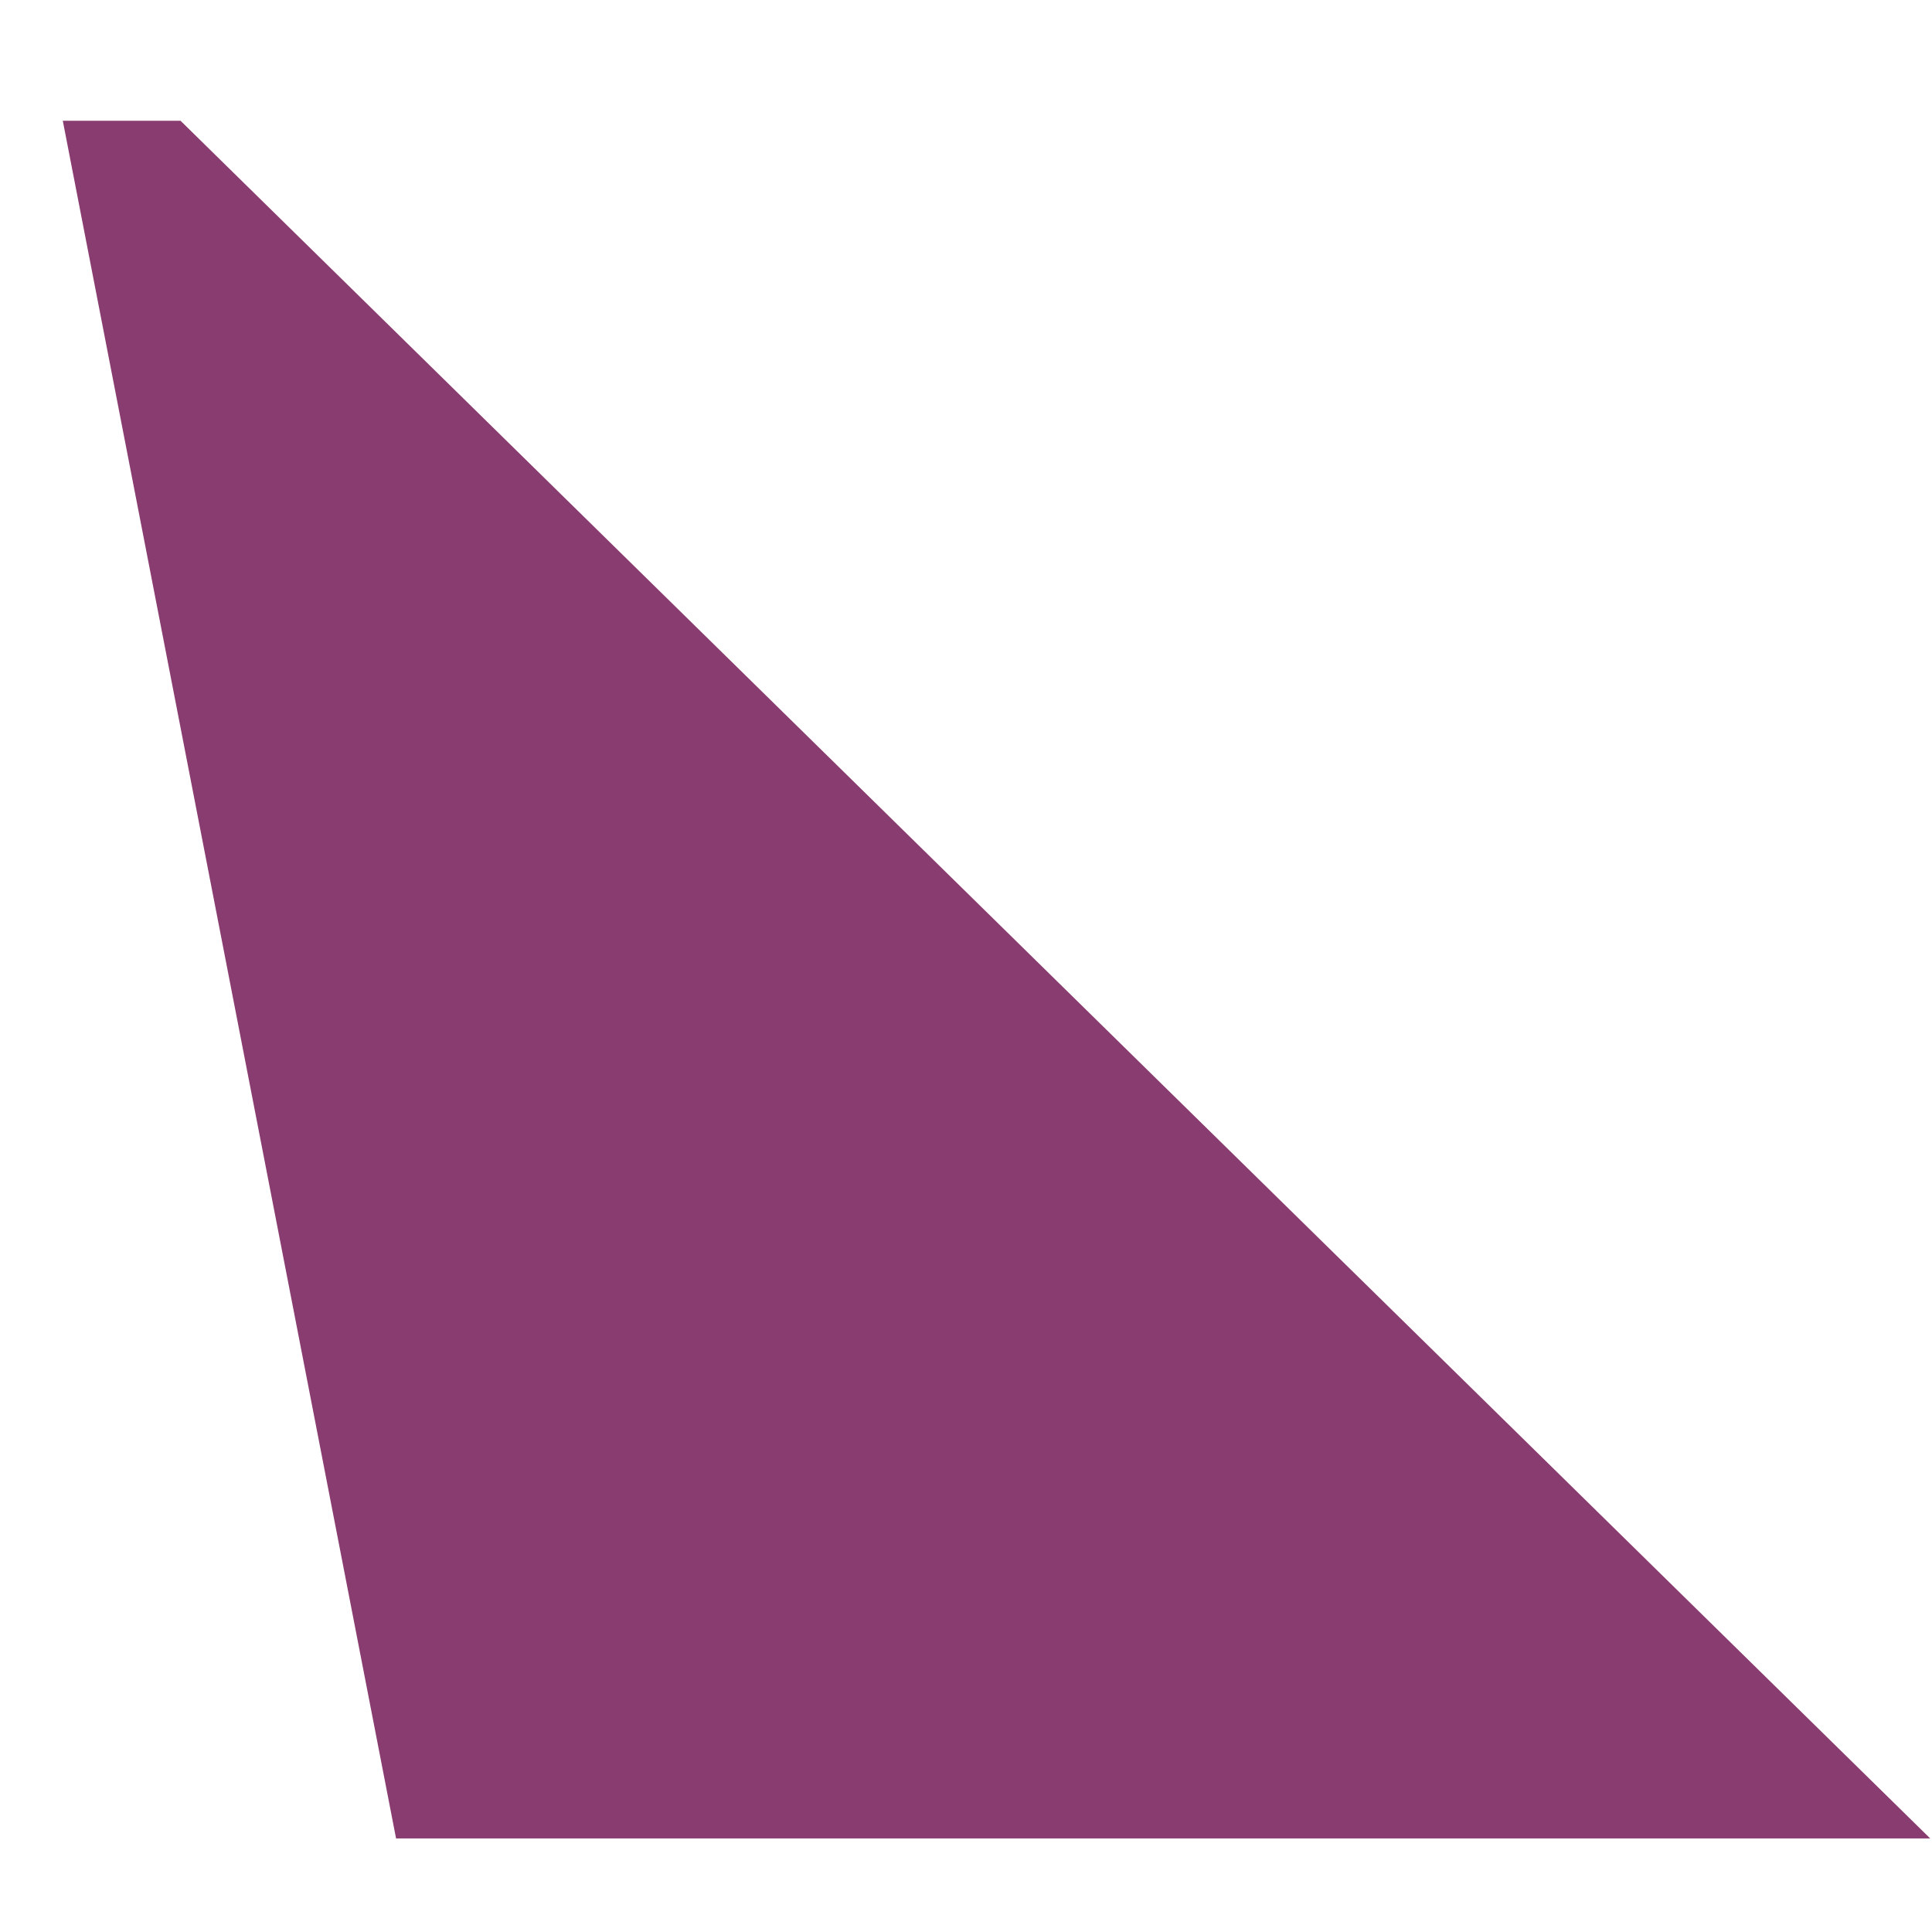
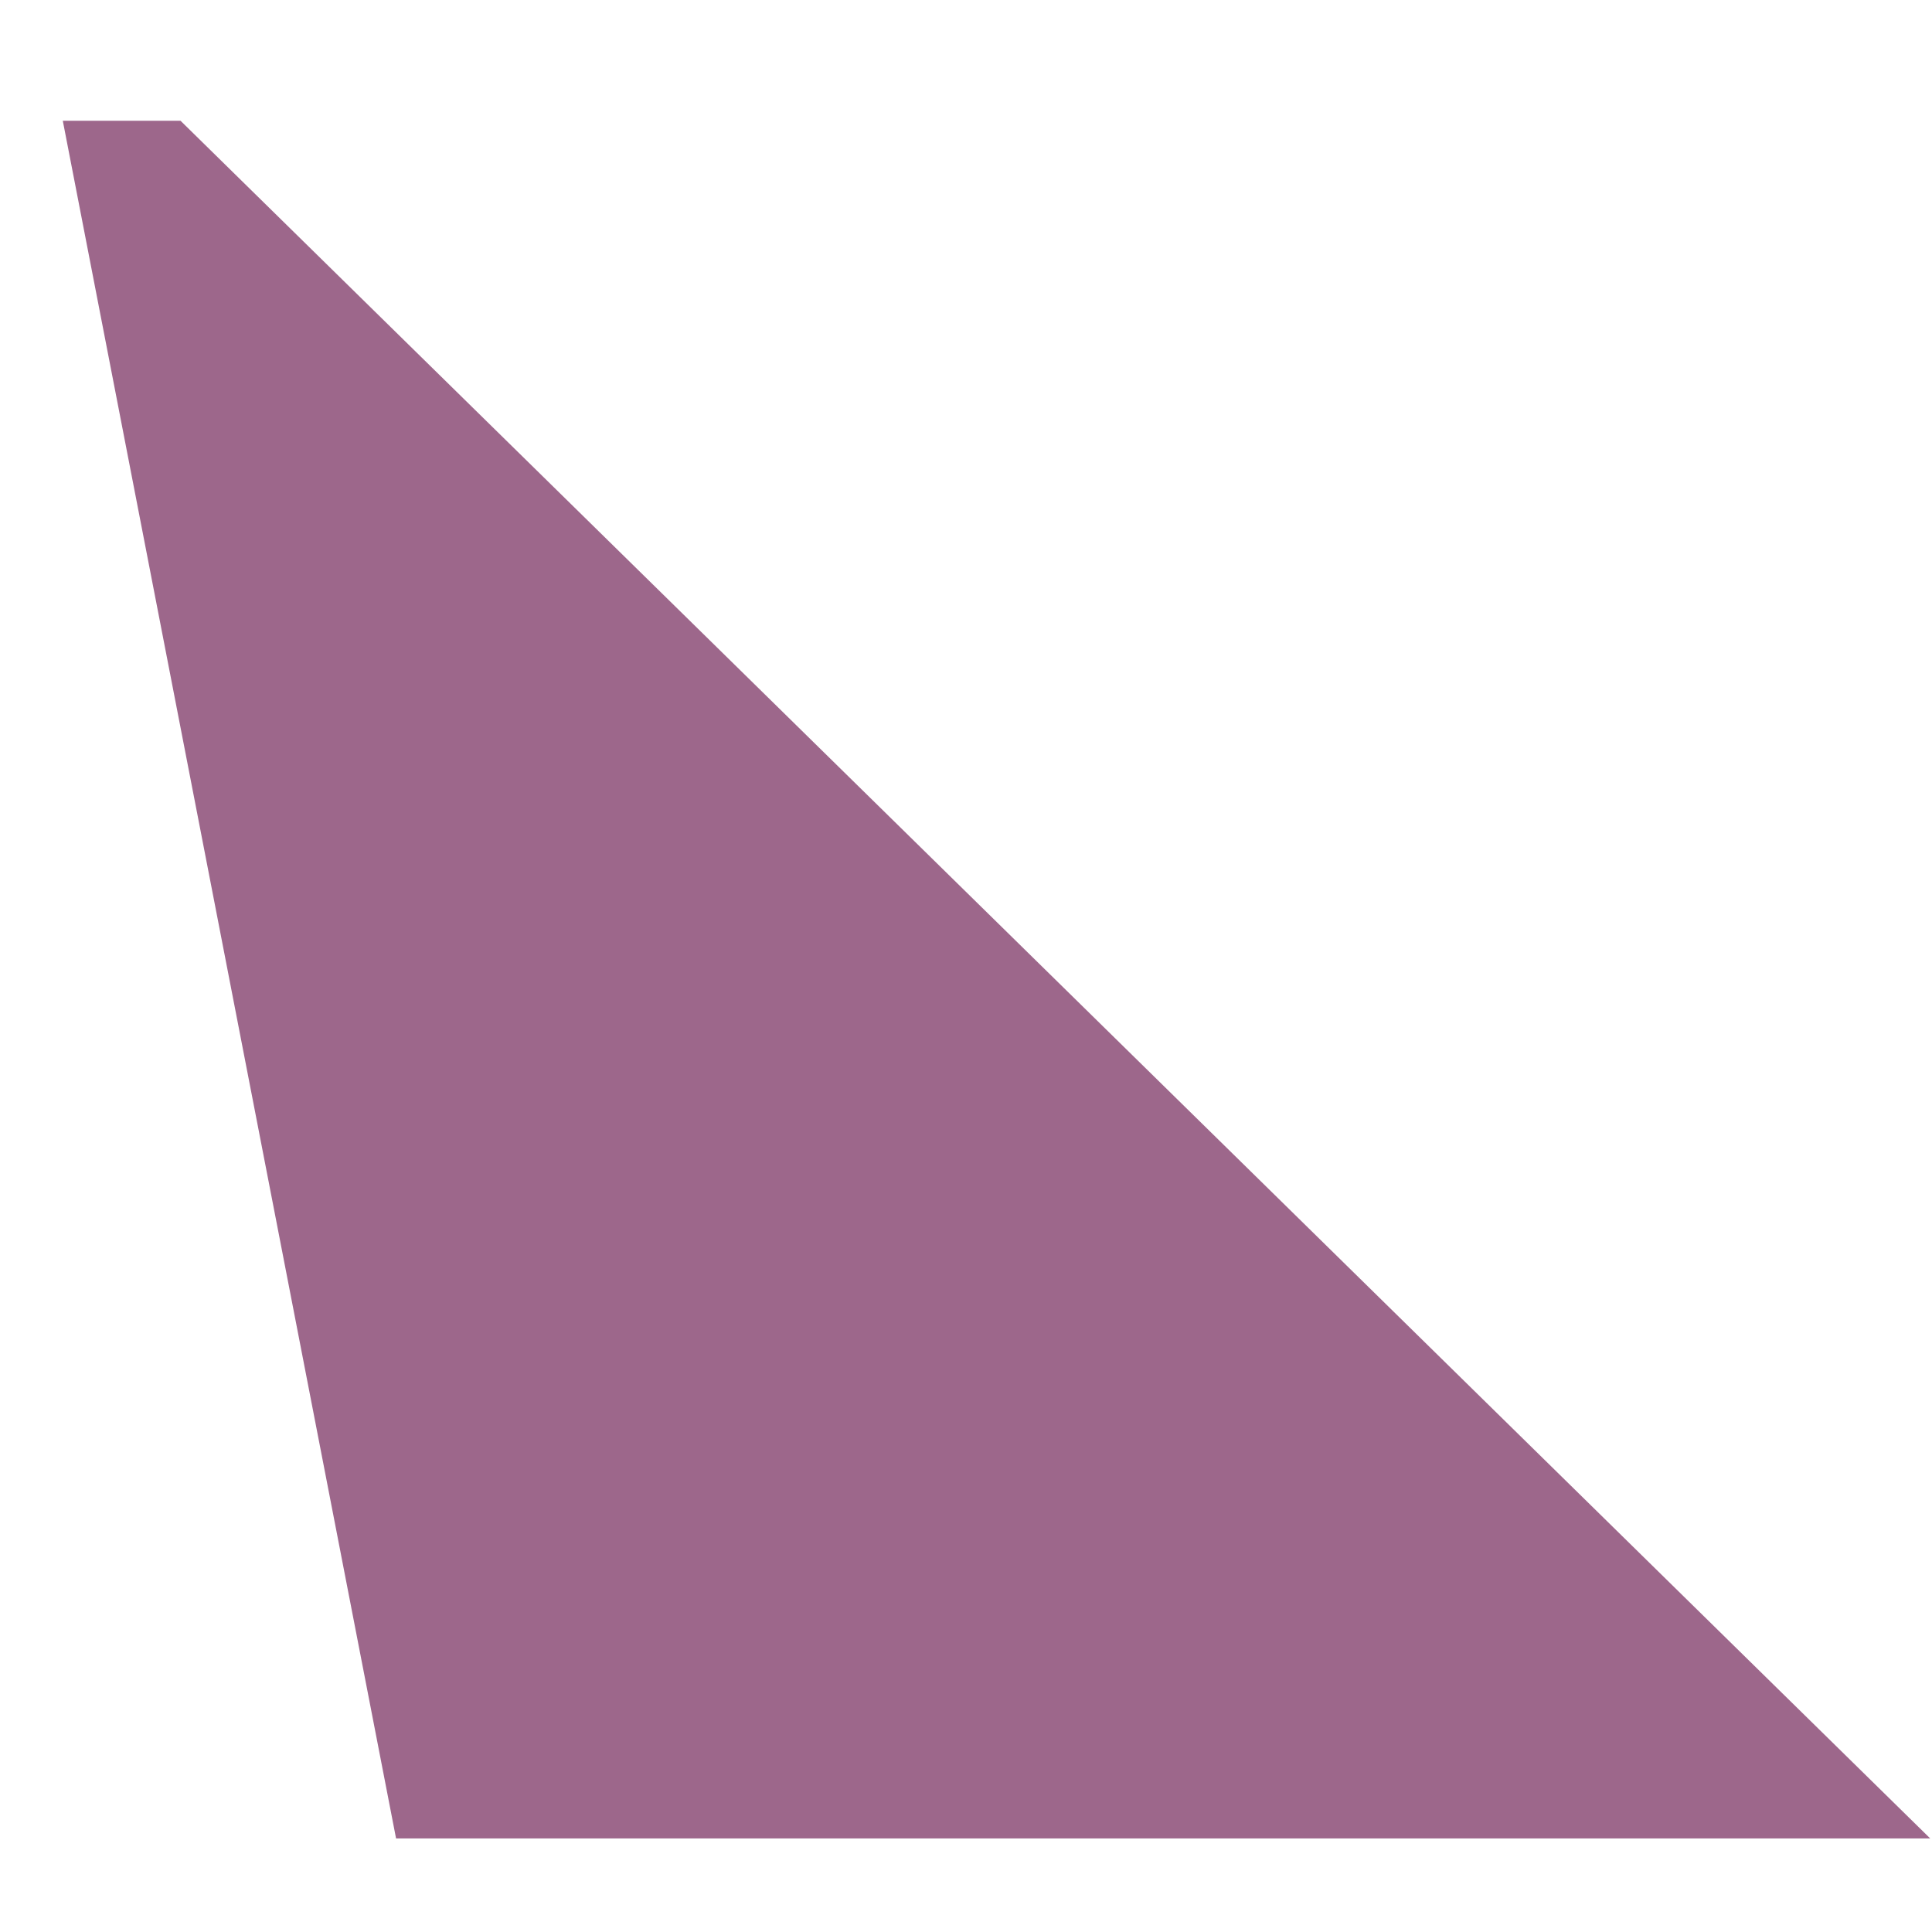
- <svg xmlns="http://www.w3.org/2000/svg" version="1.1" id="Ebene_1" x="0px" y="0px" viewBox="0 0 32 32" style="enable-background:new 0 0 32 32;" xml:space="preserve">
+ <svg xmlns="http://www.w3.org/2000/svg" height="24px" width="24px" version="1.1" id="Ebene_1" x="0px" y="0px" viewBox="0 0 32 32" style="enable-background:new 0 0 32 32;" xml:space="preserve">
  <style type="text/css">
- 	.st0{fill:#893C6F;}
+ 	.st0{fill:#84416e;
+ 	opacity: 0.8;}
</style>
  <g>
    <g>
      <path class="st0" d="M8.15,30.45H6.56L1.04,2h1.95l28.98,28.45h-2.19" />
    </g>
  </g>
</svg>
